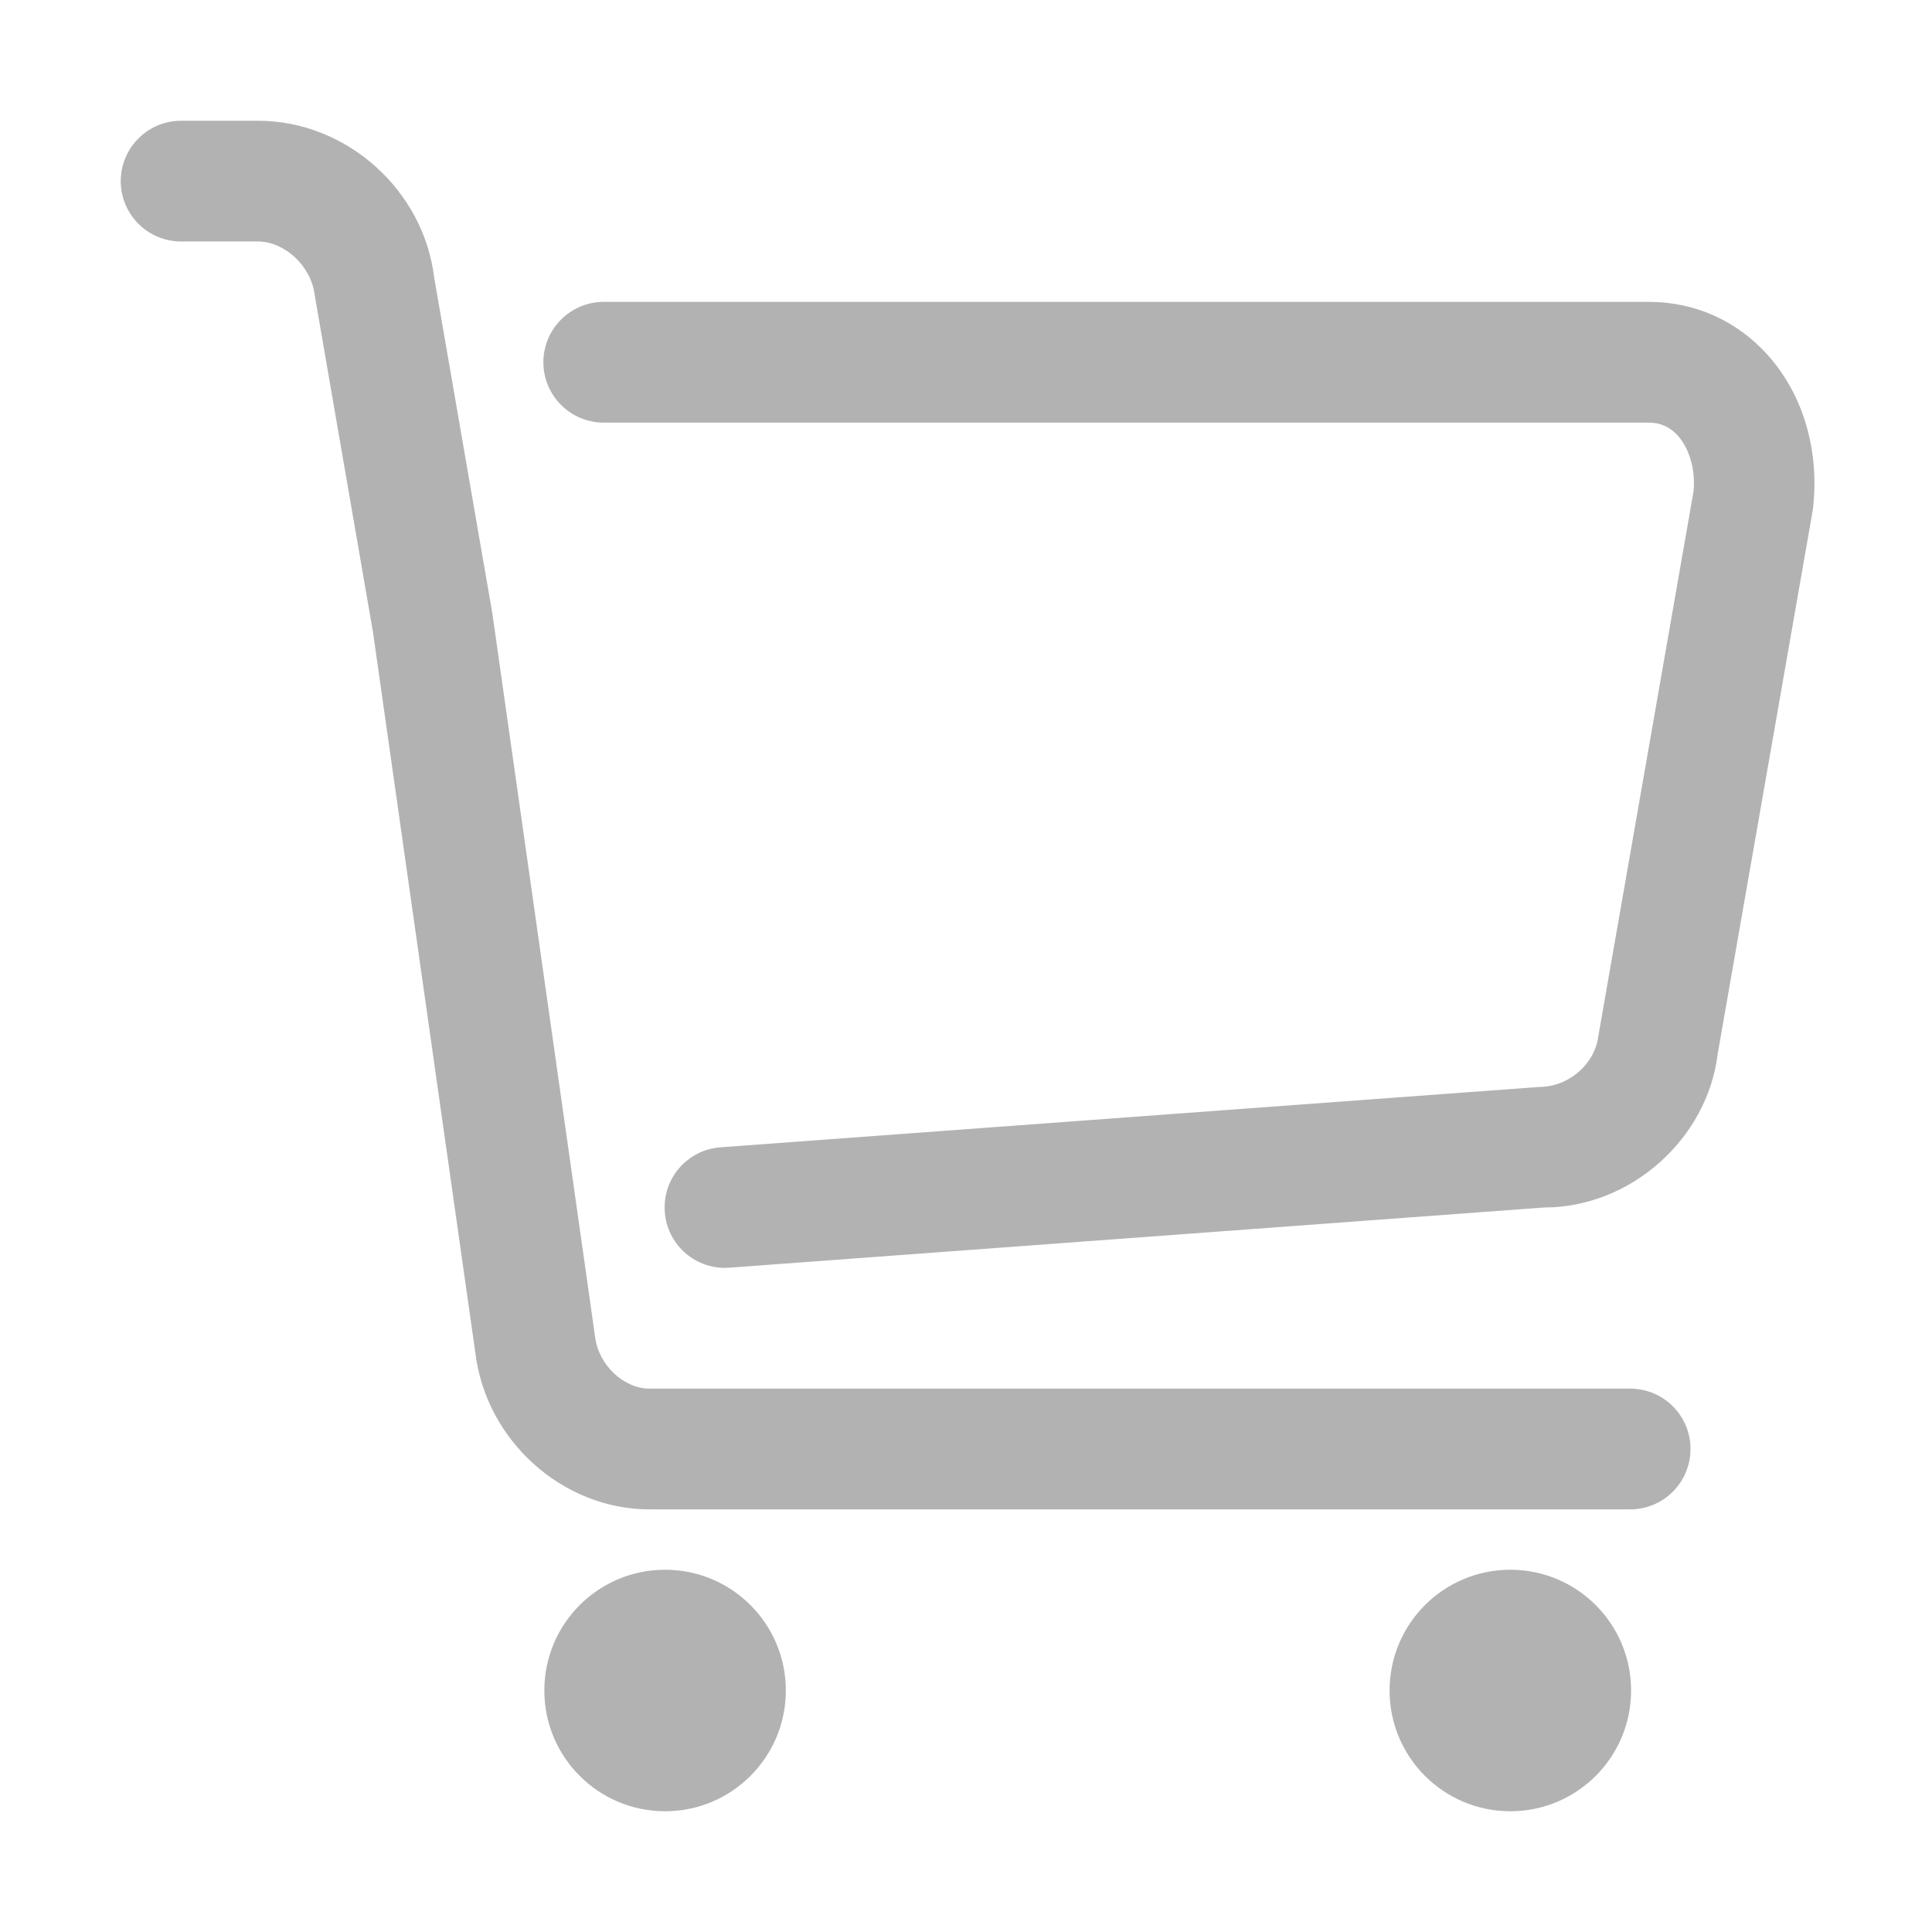
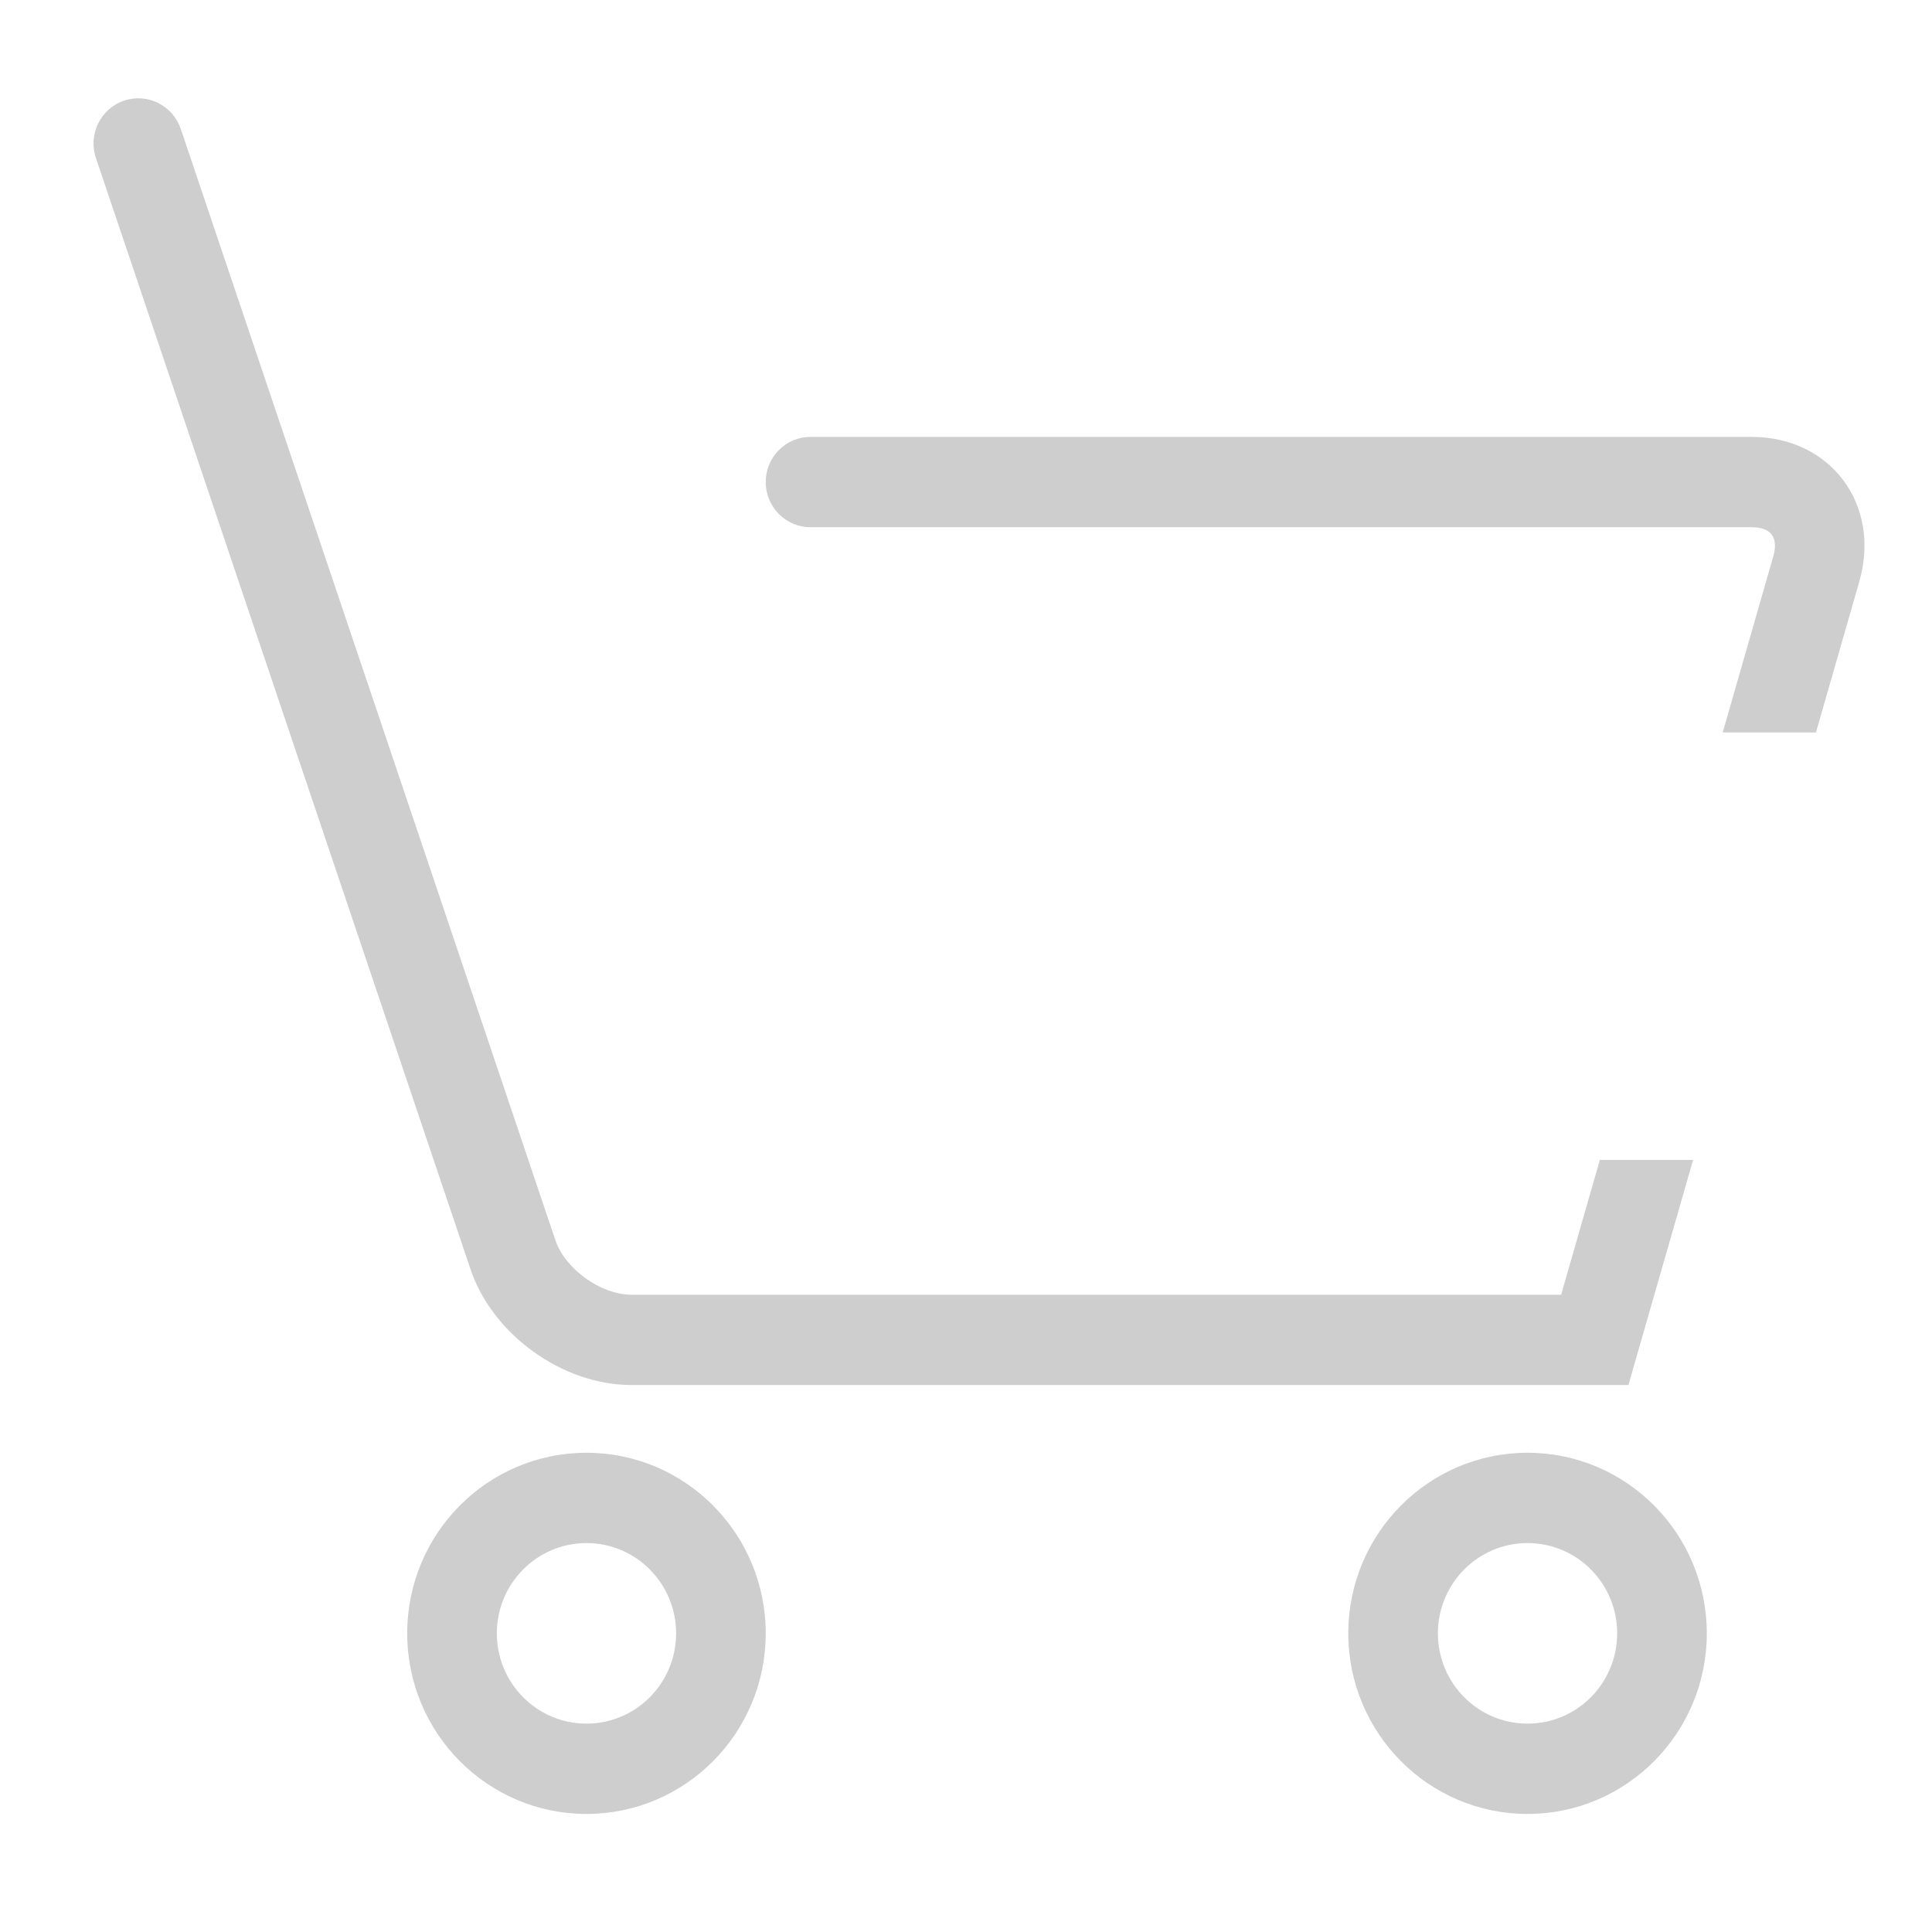
<svg xmlns="http://www.w3.org/2000/svg" version="1.1" id="图层_1" x="0px" y="0px" width="200px" height="200px" viewBox="0 0 200 200" enable-background="new 0 0 200 200" xml:space="preserve">
  <g>
-     <g transform="scale(0.1953125, 0.1953125)">
-       <path fill="#B2B2B2" d="M352.511,831.998c-35.36,0-64,28.64-64,64c0,35.36,28.64,64,64,64s64-28.64,64-64    C416.511,860.638,387.871,831.998,352.511,831.998L352.511,831.998z M800.508,831.998c-35.36,0-64,28.64-64,64    c0,35.36,28.64,64,64,64s64-28.64,64-64C864.508,860.638,835.868,831.998,800.508,831.998L800.508,831.998z M863.998,799.998    H344.224c-46.113,0-86.657-36.48-92.29-83.04l-54.27-382.079l-30.88-178.56c-1.92-15.583-16.13-28.32-30.017-28.32H96    c-17.665,0-32-14.337-32-32s14.335-32,32-32h40.767c46.687,0,87.68,36.48,93.345,83.04l30.815,177.887l54.497,383.712    c1.79,14.85,15.23,27.36,28.8,27.36h519.773c17.695,0,32,14.305,32,32S881.693,799.998,863.998,799.998z M384.224,671.999    c-16.61,0-30.657-12.8-31.872-29.665c-1.313-17.63,11.935-32.96,29.535-34.24l434.112-32    c15.935-0.095,29.375-12.605,31.135-26.845l50.4-288.386c1.28-10.75-1.695-22.525-8.125-29.823c-4.13-4.672-9.315-7.04-15.36-7.04    H319.999c-17.665,0-32-14.337-32-32c0-17.662,14.335-32,32-32h554.049c24.445,0,46.91,10.142,63.26,28.607    c18.69,21.09,27.265,50.815,23.52,81.632l-50.43,288.414c-5.44,44.865-45.95,81.345-92.064,81.345l-431.741,31.905    C385.792,671.969,384.991,671.999,384.224,671.999z" />
+     <g>
+       <path fill="#CDCECD" d="M60.711,150.39c-10.252,0-18.557,8.373-18.557,18.693c0,10.322,8.305,18.695,18.557,18.695    c10.248,0,18.556-8.373,18.556-18.695C79.267,158.763,70.959,150.39,60.711,150.39z M60.711,178.43    c-5.123,0-9.278-4.181-9.278-9.347c0-5.165,4.156-9.345,9.278-9.345c5.123,0,9.279,4.181,9.279,9.345    C69.99,174.249,65.834,178.43,60.711,178.43z" />
+     </g>
+     <g>
+       <path fill="#CDCECD" d="M158.13,150.39c-10.245,0-18.555,8.373-18.555,18.693c0,10.322,8.31,18.695,18.555,18.695    c10.248,0,18.557-8.373,18.557-18.695C176.687,158.763,168.378,150.39,158.13,150.39z M158.13,178.43    c-5.122,0-9.278-4.181-9.278-9.347c0-5.165,4.157-9.345,9.278-9.345c5.128,0,9.279,4.181,9.279,9.345    C167.408,174.249,163.257,178.43,158.13,178.43z" />
+     </g>
+     <g>
+       <path fill="#CDCECD" d="M165.616,120.077l-4.009,13.953H65.369c-3.168,0-6.87-2.667-7.872-5.637L18.714,13.349    c-0.826-2.444-3.462-3.754-5.885-2.924c-2.426,0.826-3.726,3.487-2.9,5.927L48.71,131.4c2.282,6.77,9.527,11.977,16.659,11.977    h103.209l0.964-3.375l5.727-19.926H165.616z" />
+     </g>
+     <g>
+       <path fill="#CDCECD" d="M83.905,54.578h97.416c2.02,0,2.807,1.055,2.245,3.03l-5.233,18.215h9.653l4.487-15.616    c2.286-7.956-2.951-14.981-11.151-14.981H83.905c-2.561,0-4.638,2.094-4.638,4.672C79.267,52.484,81.344,54.578,83.905,54.578z" />
    </g>
  </g>
</svg>
